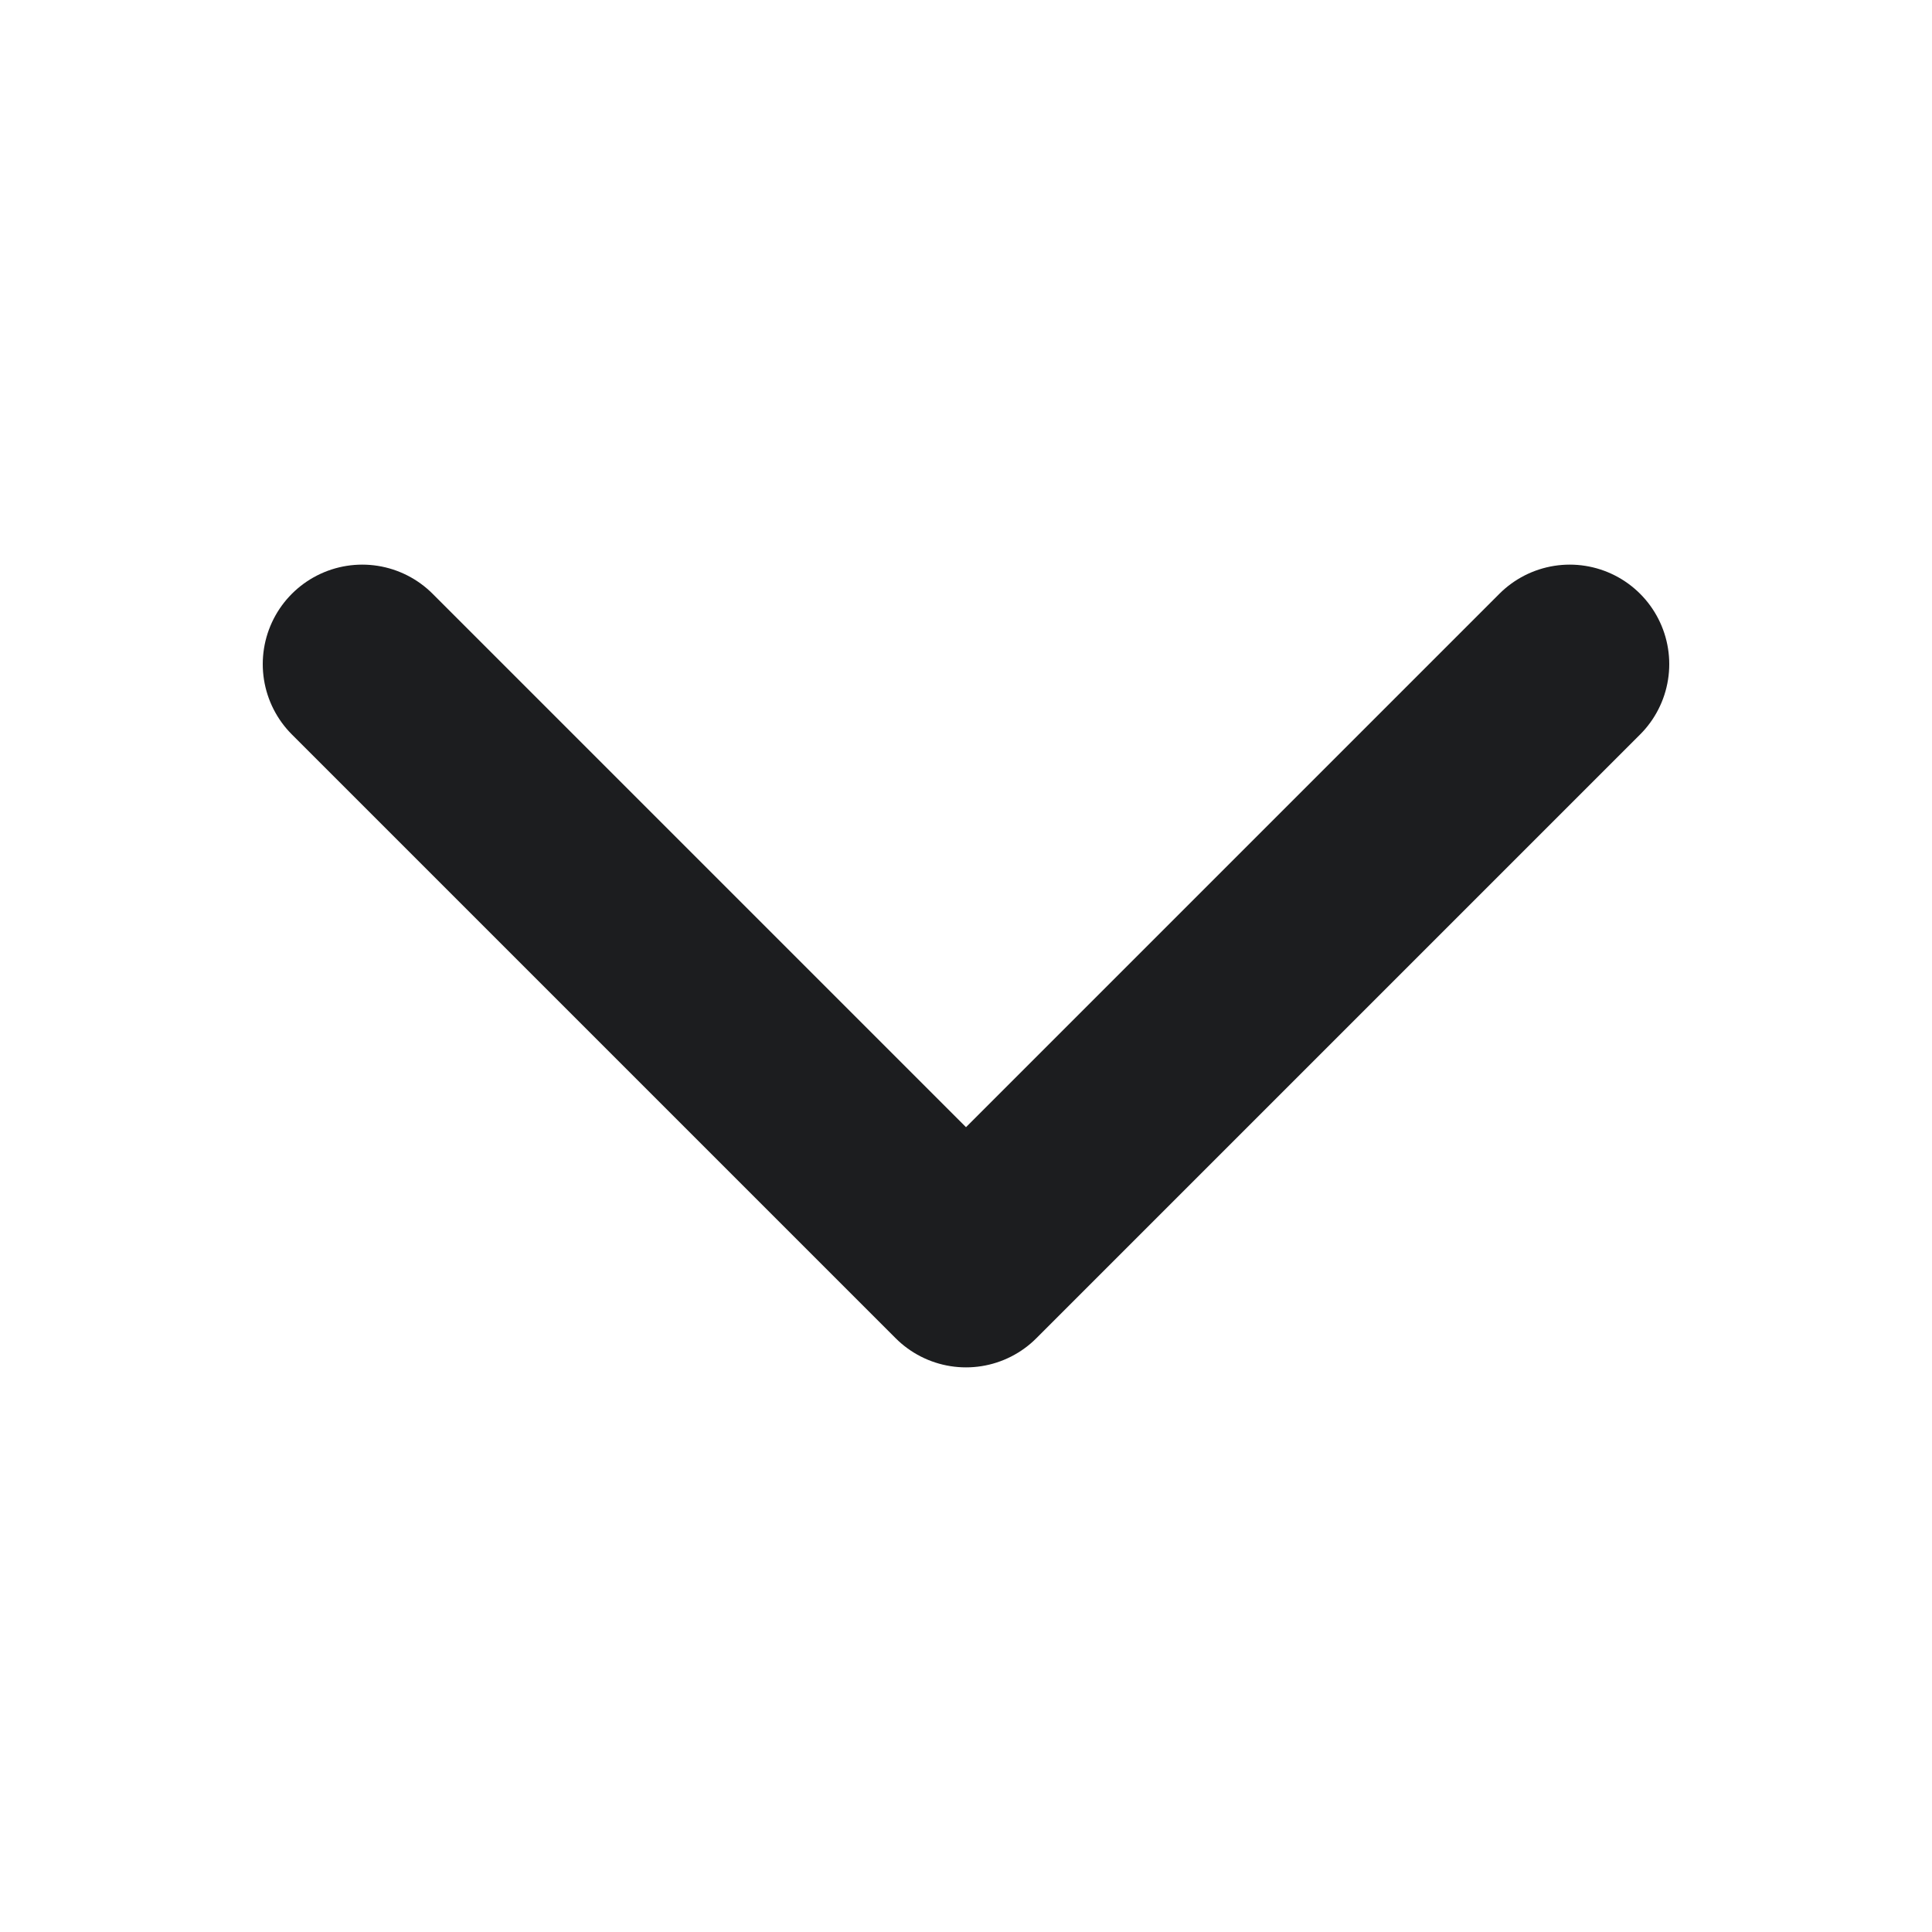
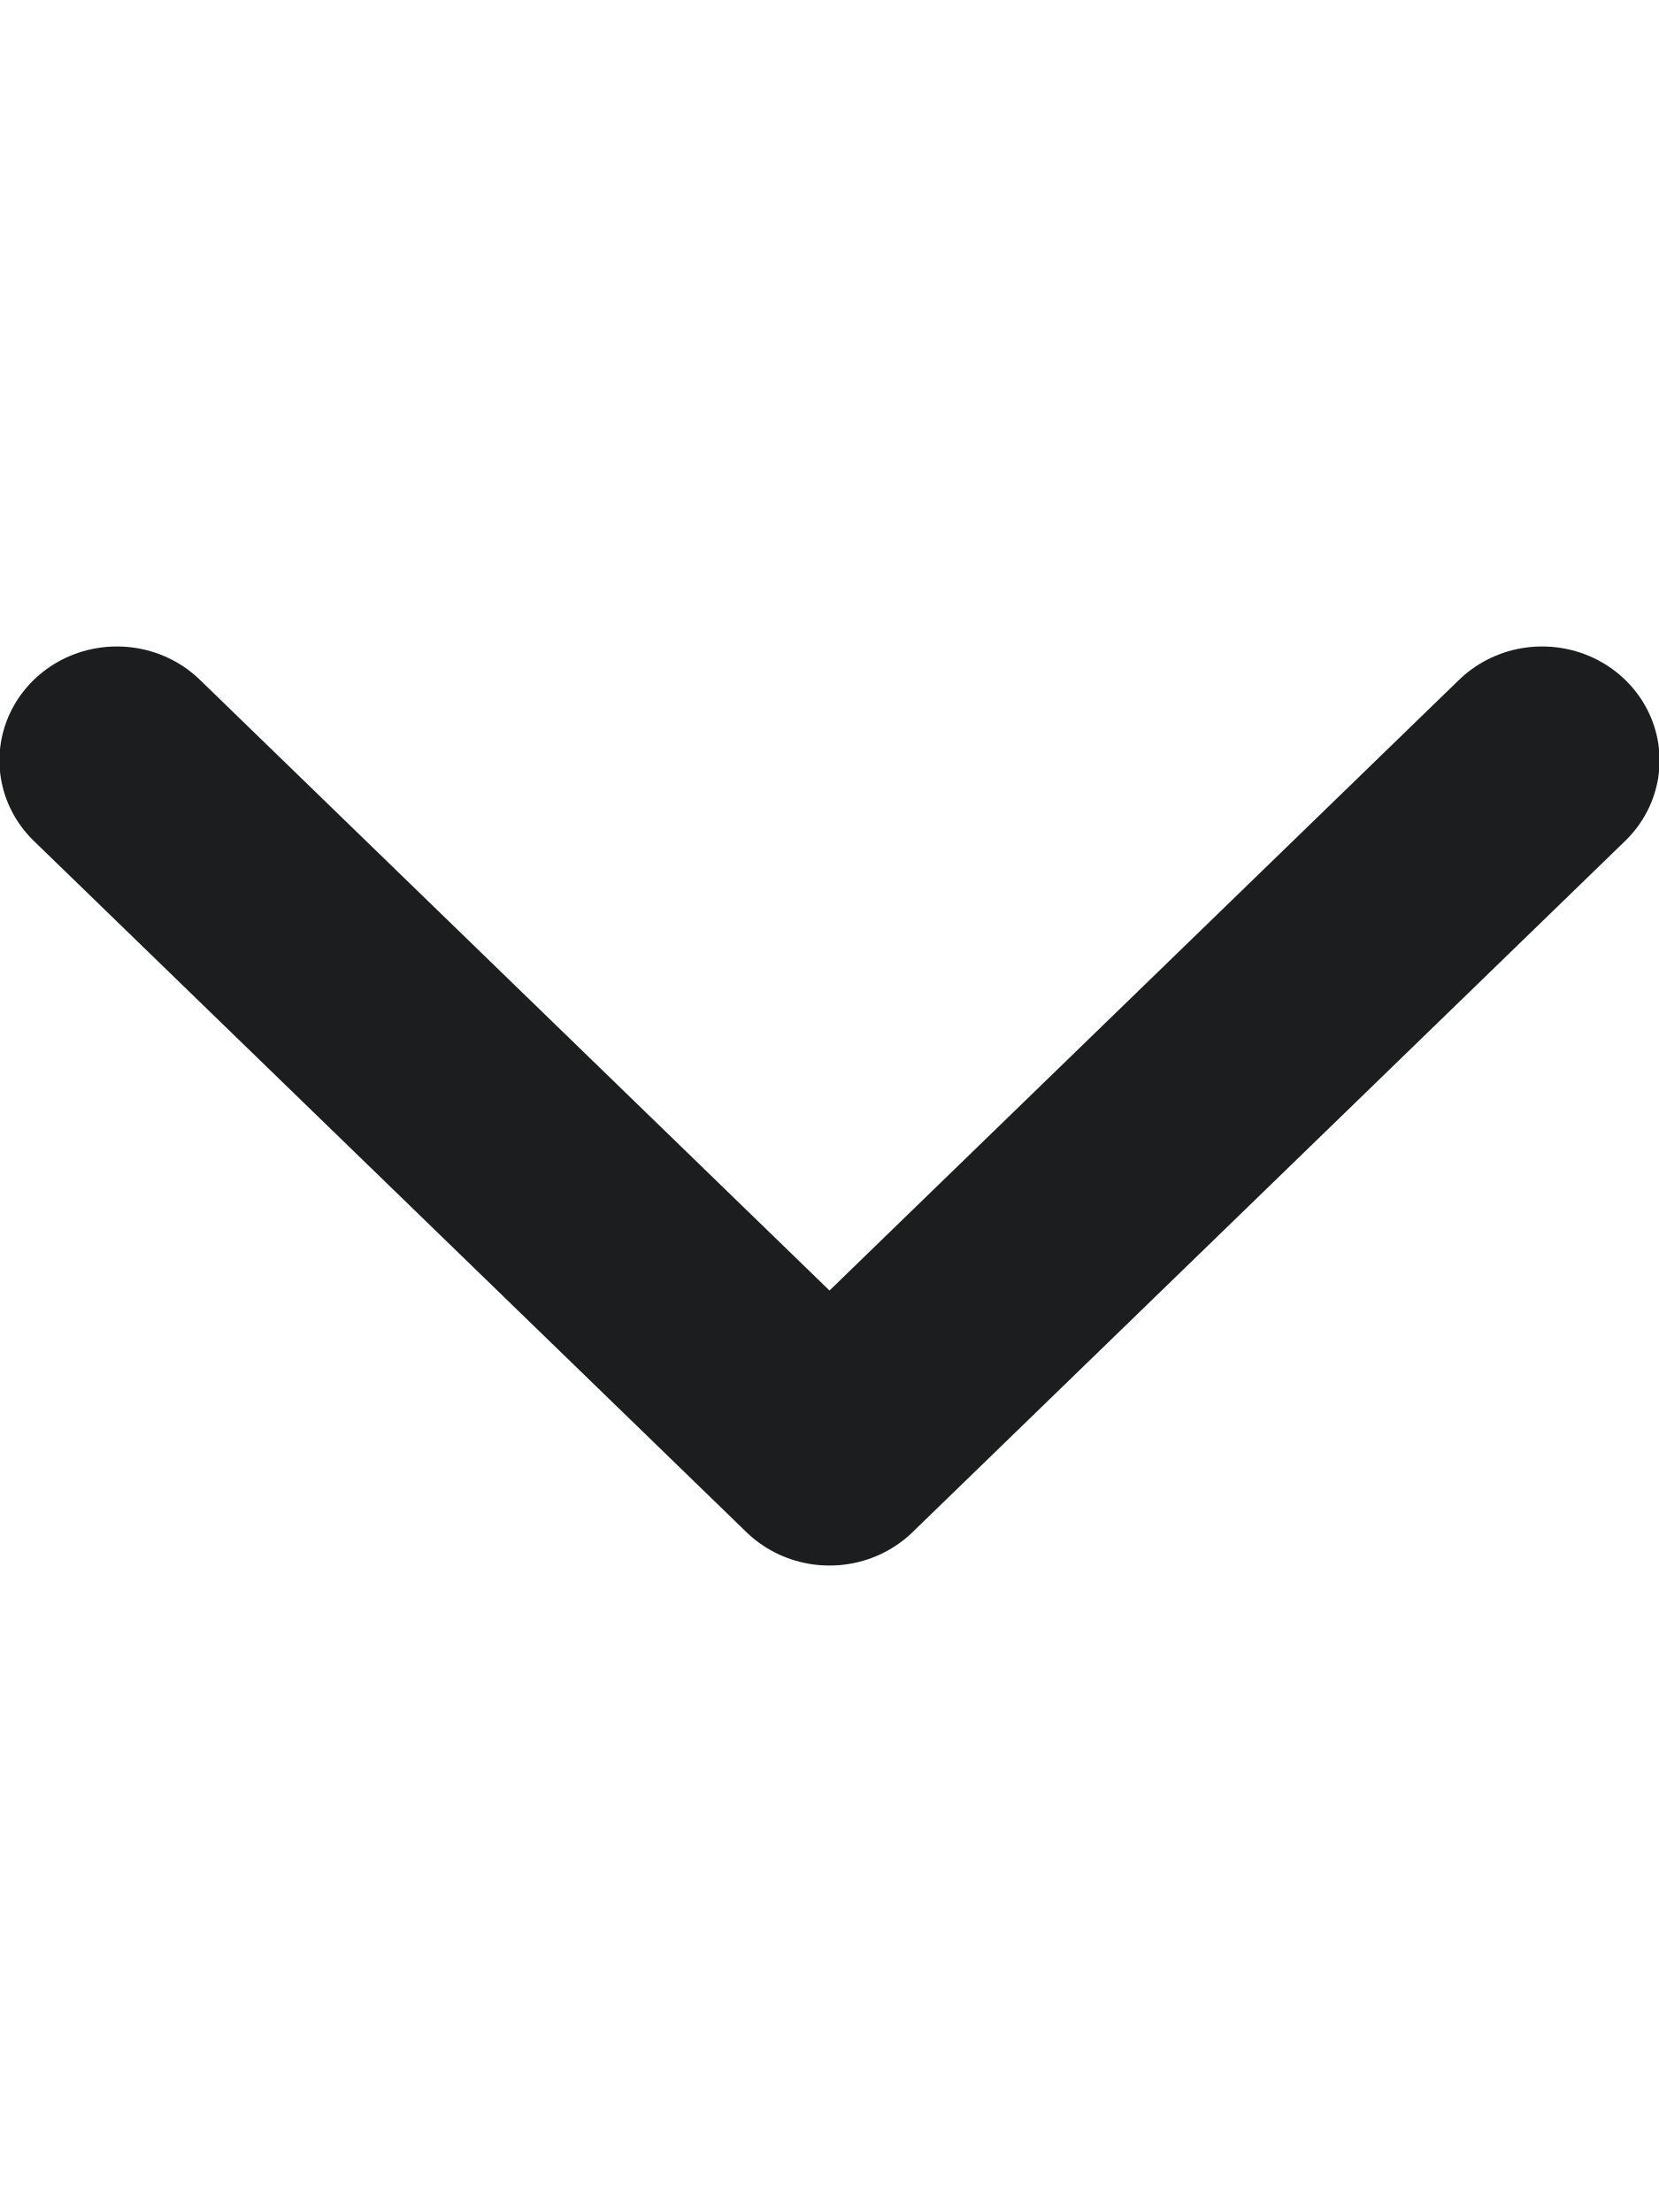
- <svg xmlns="http://www.w3.org/2000/svg" preserveAspectRatio="none" overflow="visible" style="display: block;" width="8" height="8" viewBox="0 0 8 8" fill="none">
+ <svg xmlns="http://www.w3.org/2000/svg" preserveAspectRatio="none" overflow="visible" style="display: block;" width="6" height="8" viewBox="1.09 0 5.82 8" fill="none">
  <g id="interface-icon/icons">
    <path id="Vector 6" d="M6.5 2.75L4 5.25L1.5 2.75" stroke="#1C1D1F" stroke-width="0.824" stroke-linecap="round" stroke-linejoin="round" />
  </g>
</svg>
